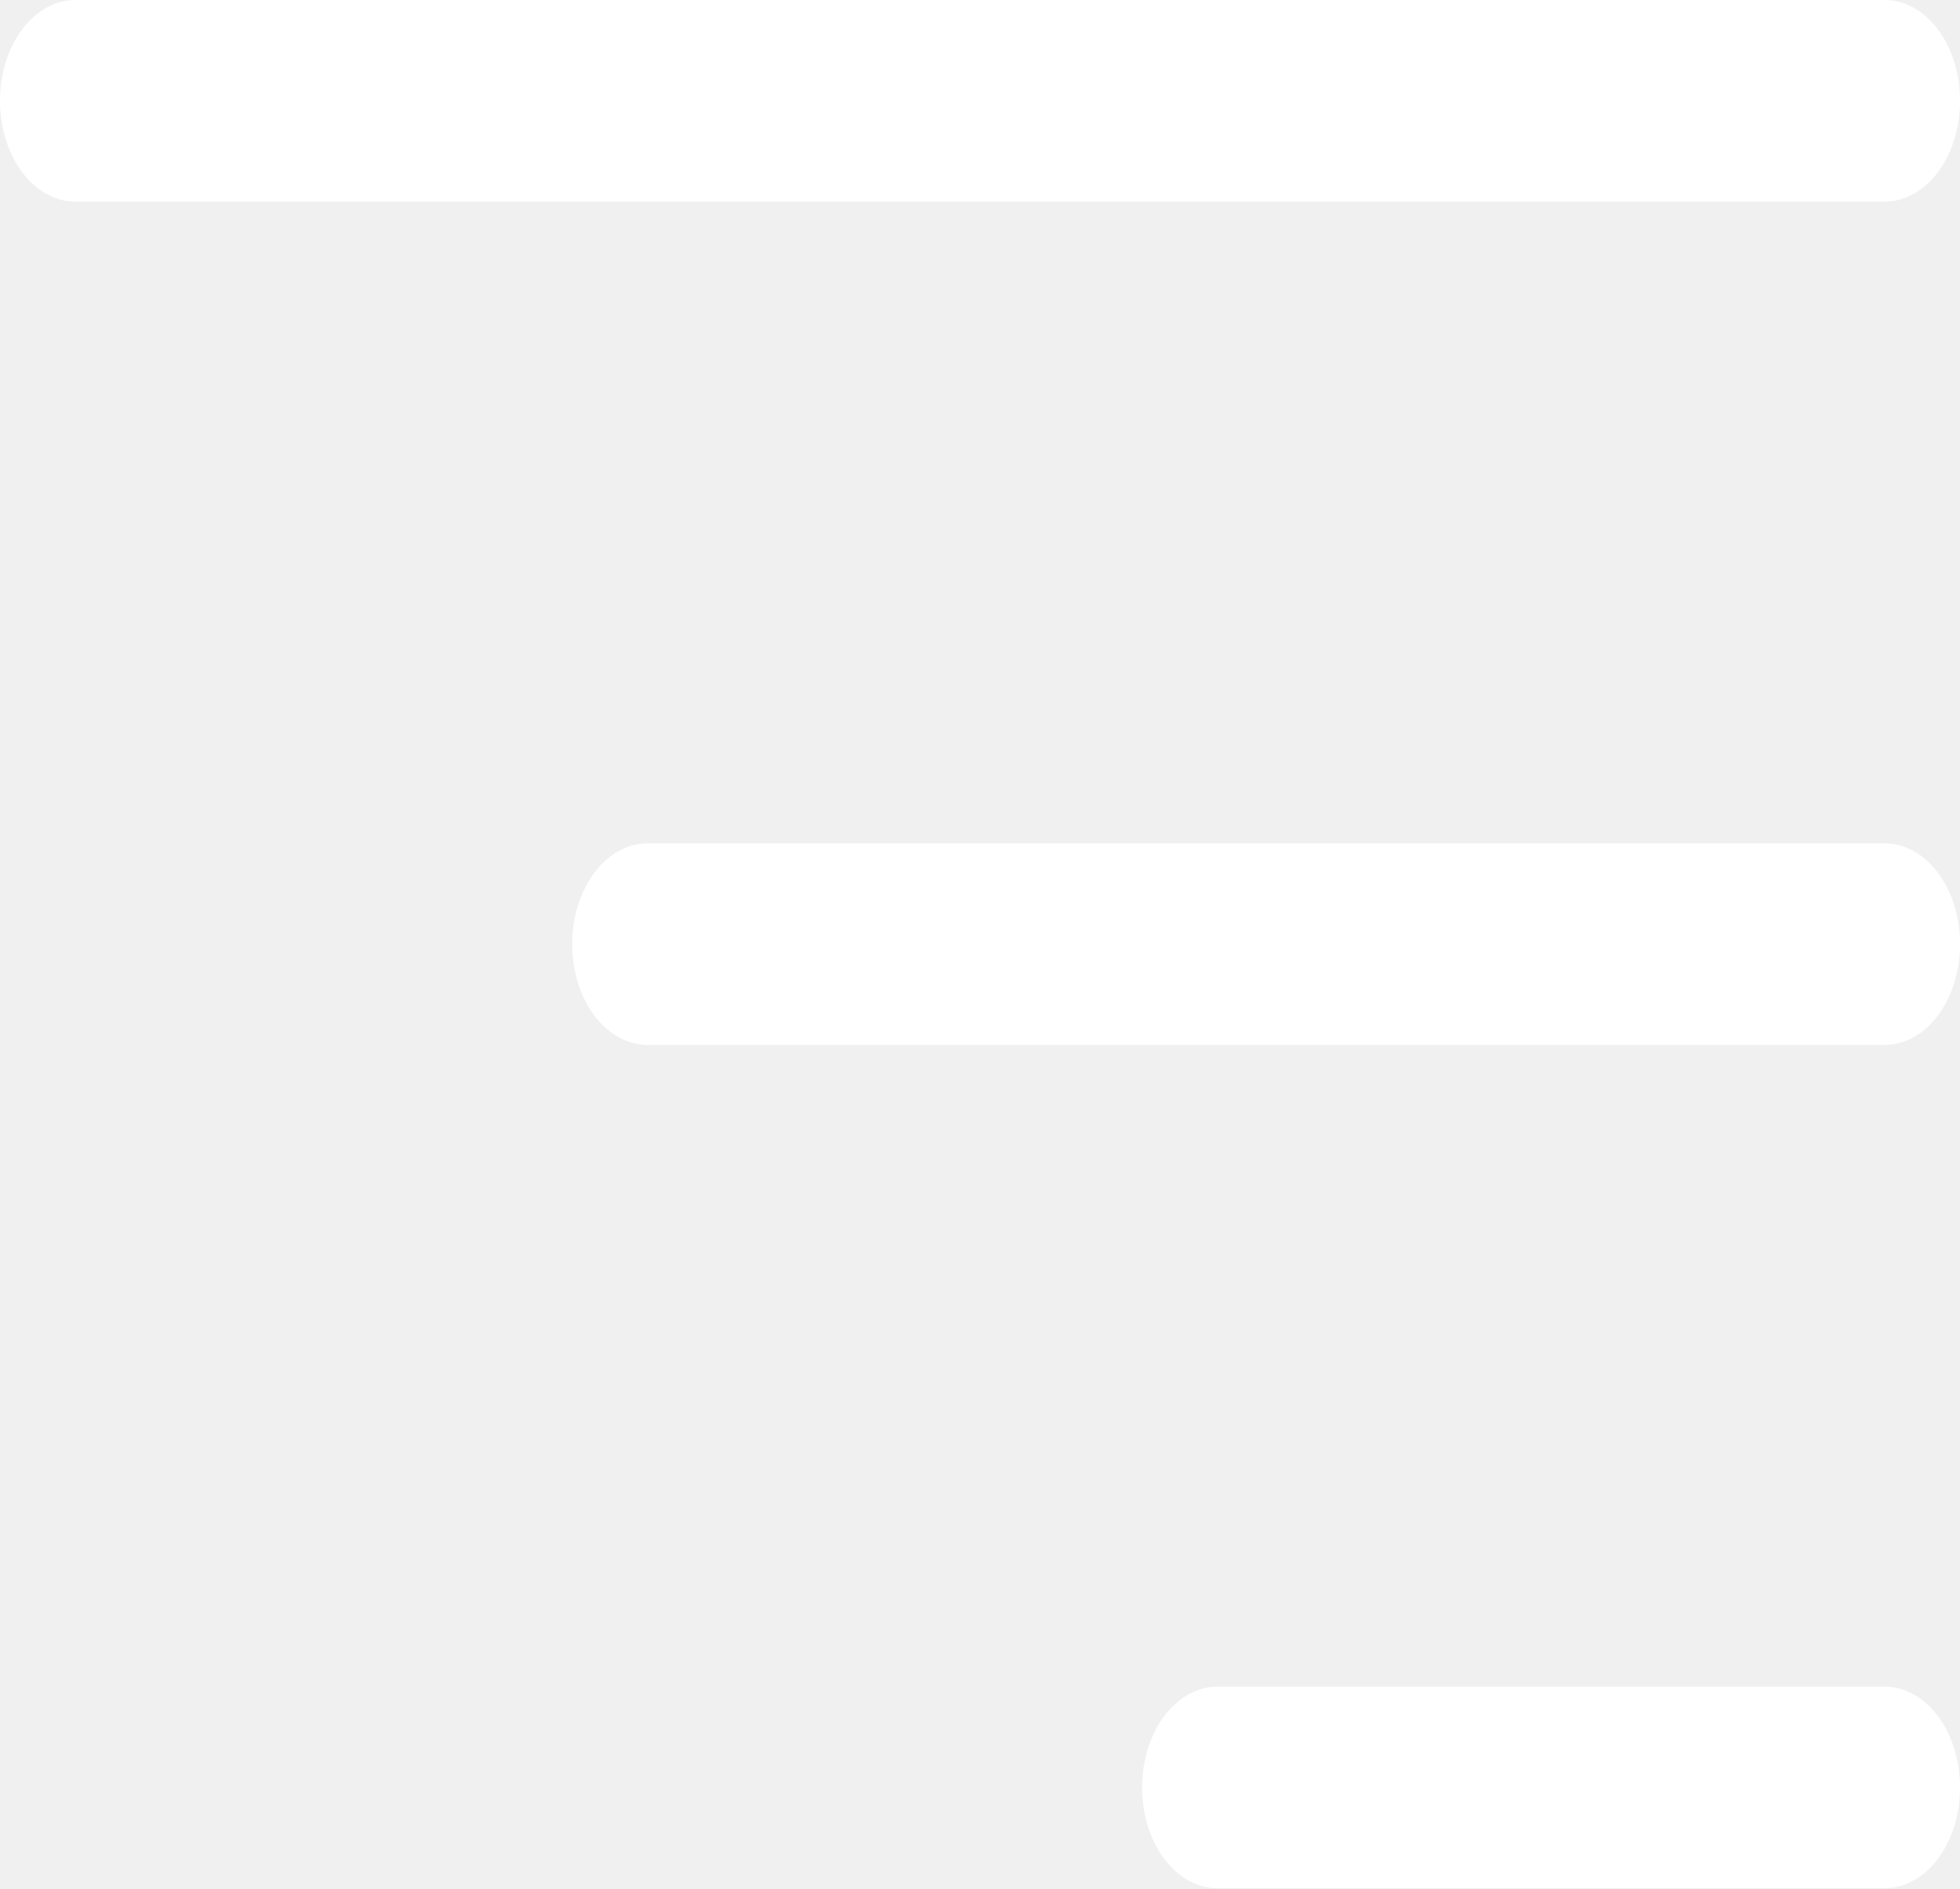
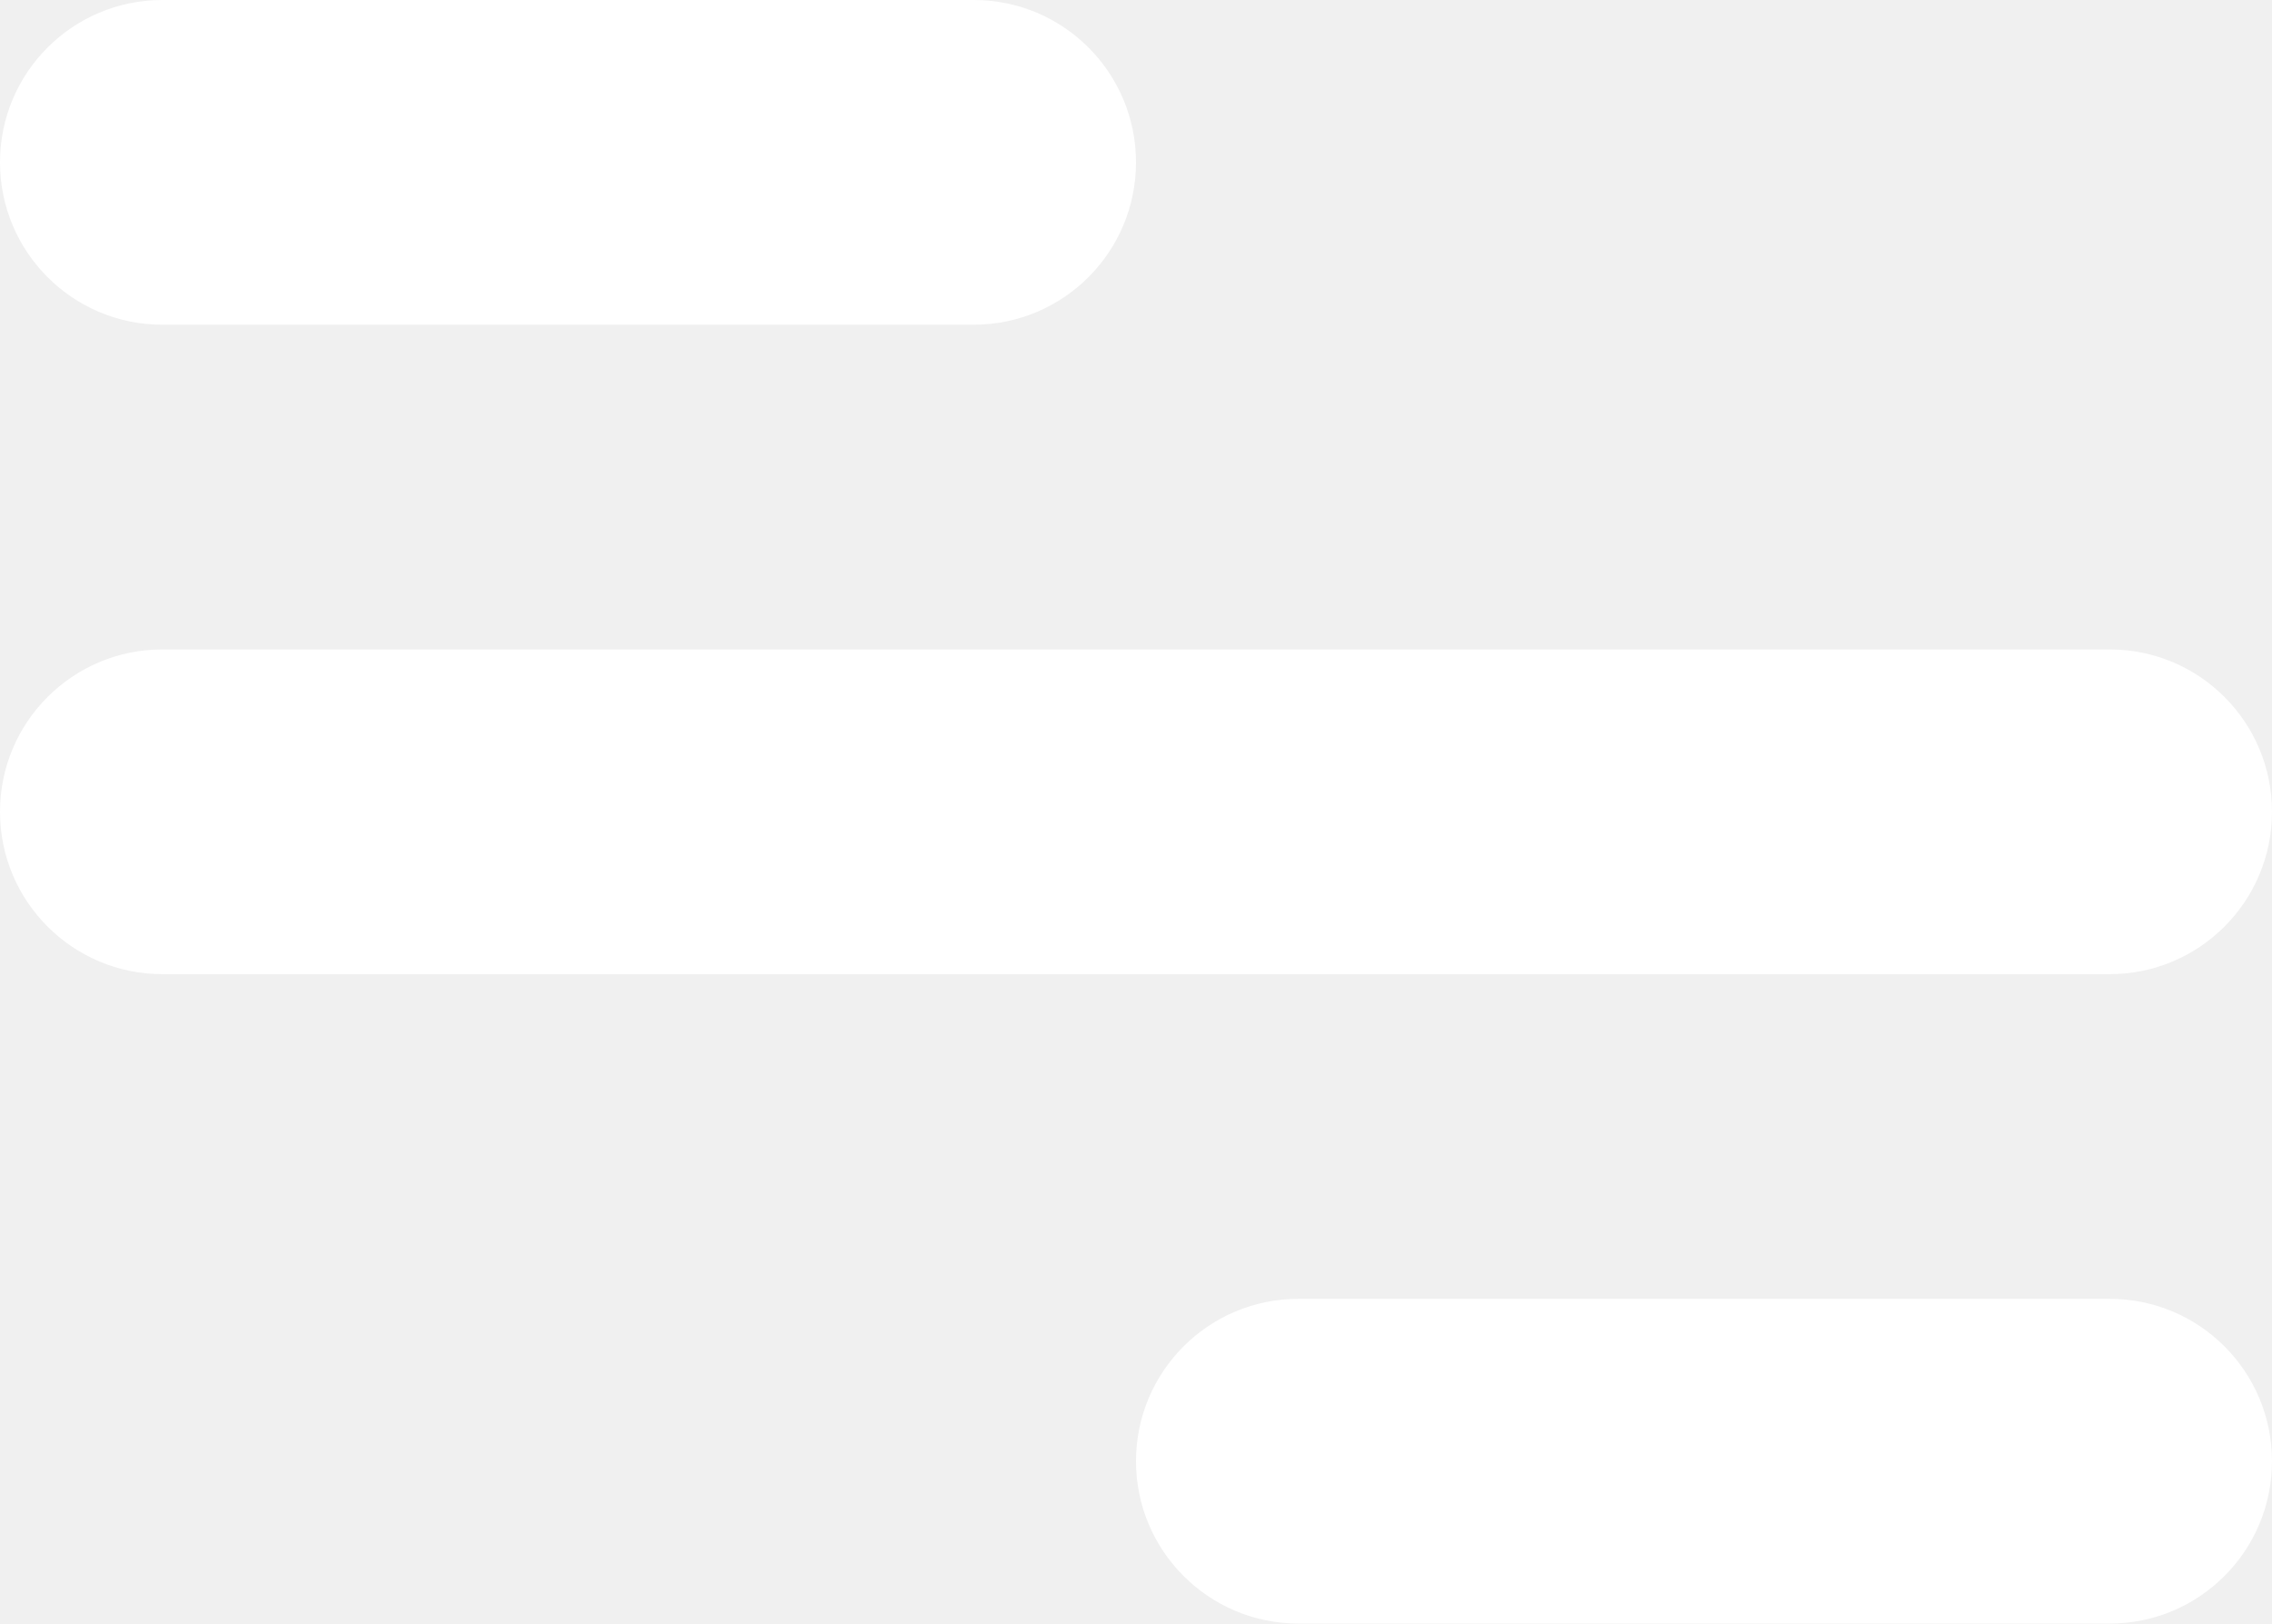
- <svg xmlns="http://www.w3.org/2000/svg" height="42.604" id="svg2" version="1.1" viewBox="0 0 44.231 42.604" width="44.231" xml:space="preserve">
-   <defs id="defs6" />
-   <g id="menu" transform="matrix(-3.40248,0,0,-4.548841,64.34739,76.3888)" style="opacity:1;stroke:#ffffff;stroke-width:1;stroke-linecap:round;stroke-linejoin:round;stroke-dasharray:none;stroke-dashoffset:0;stroke-opacity:1">
-     <path d="M 6.412,16.293 H 18.412" id="path168" style="fill:#333333;stroke:#ffffff;stroke-width:1;stroke-linecap:round;stroke-linejoin:round;stroke-miterlimit:4;stroke-dasharray:none;stroke-dashoffset:0;stroke-opacity:1" />
-     <path d="m 6.412,12.11 h 8.205" id="path170" style="fill:#333333;stroke:#ffffff;stroke-width:1;stroke-linecap:round;stroke-linejoin:round;stroke-miterlimit:4;stroke-dasharray:none;stroke-dashoffset:0;stroke-opacity:1" />
-     <path d="m 6.412,7.927 h 4.425" id="path981" style="fill:#333333;stroke:#ffffff;stroke-width:1;stroke-linecap:round;stroke-linejoin:round;stroke-miterlimit:4;stroke-dasharray:none;stroke-dashoffset:0;stroke-opacity:1" />
+ <svg xmlns="http://www.w3.org/2000/svg" version="1.1" id="Layer_1" viewBox="0 0 60.484 43.222" width="60.484" height="43.222">
+   <defs id="defs1" />
+   <g id="g1" transform="matrix(0.1181325,0,0,0.1181872,0,-8.644209)" style="fill-rule:nonzero;stroke-width:0.999;stroke-dasharray:none">
+     <path d="m 36.57,73.14 h 182.86 c 20.21,0 36.57,16.36 36.57,36.57 0,20.18 -16.36,36.57 -36.57,36.57 H 36.57 C 16.39,146.29 0,129.89 0,109.71 0,89.5 16.39,73.14 36.57,73.14 Z m 256,292.57 h 182.86 c 20.21,0 36.57,16.36 36.57,36.57 0,20.18 -16.36,36.57 -36.57,36.57 H 292.57 c -20.18,0 -36.57,-16.39 -36.57,-36.57 0,-20.21 16.39,-36.57 36.57,-36.57 z m -256,-146.28 h 438.86 c 20.21,0 36.57,16.36 36.57,36.57 0,20.18 -16.36,36.57 -36.57,36.57 H 36.57 C 16.39,292.57 0,276.18 0,256 0,235.79 16.39,219.43 36.57,219.43 Z" id="path1" style="fill:#ffffff;fill-opacity:1;fill-rule:nonzero;stroke-width:0.999;stroke-dasharray:none" />
  </g>
</svg>
